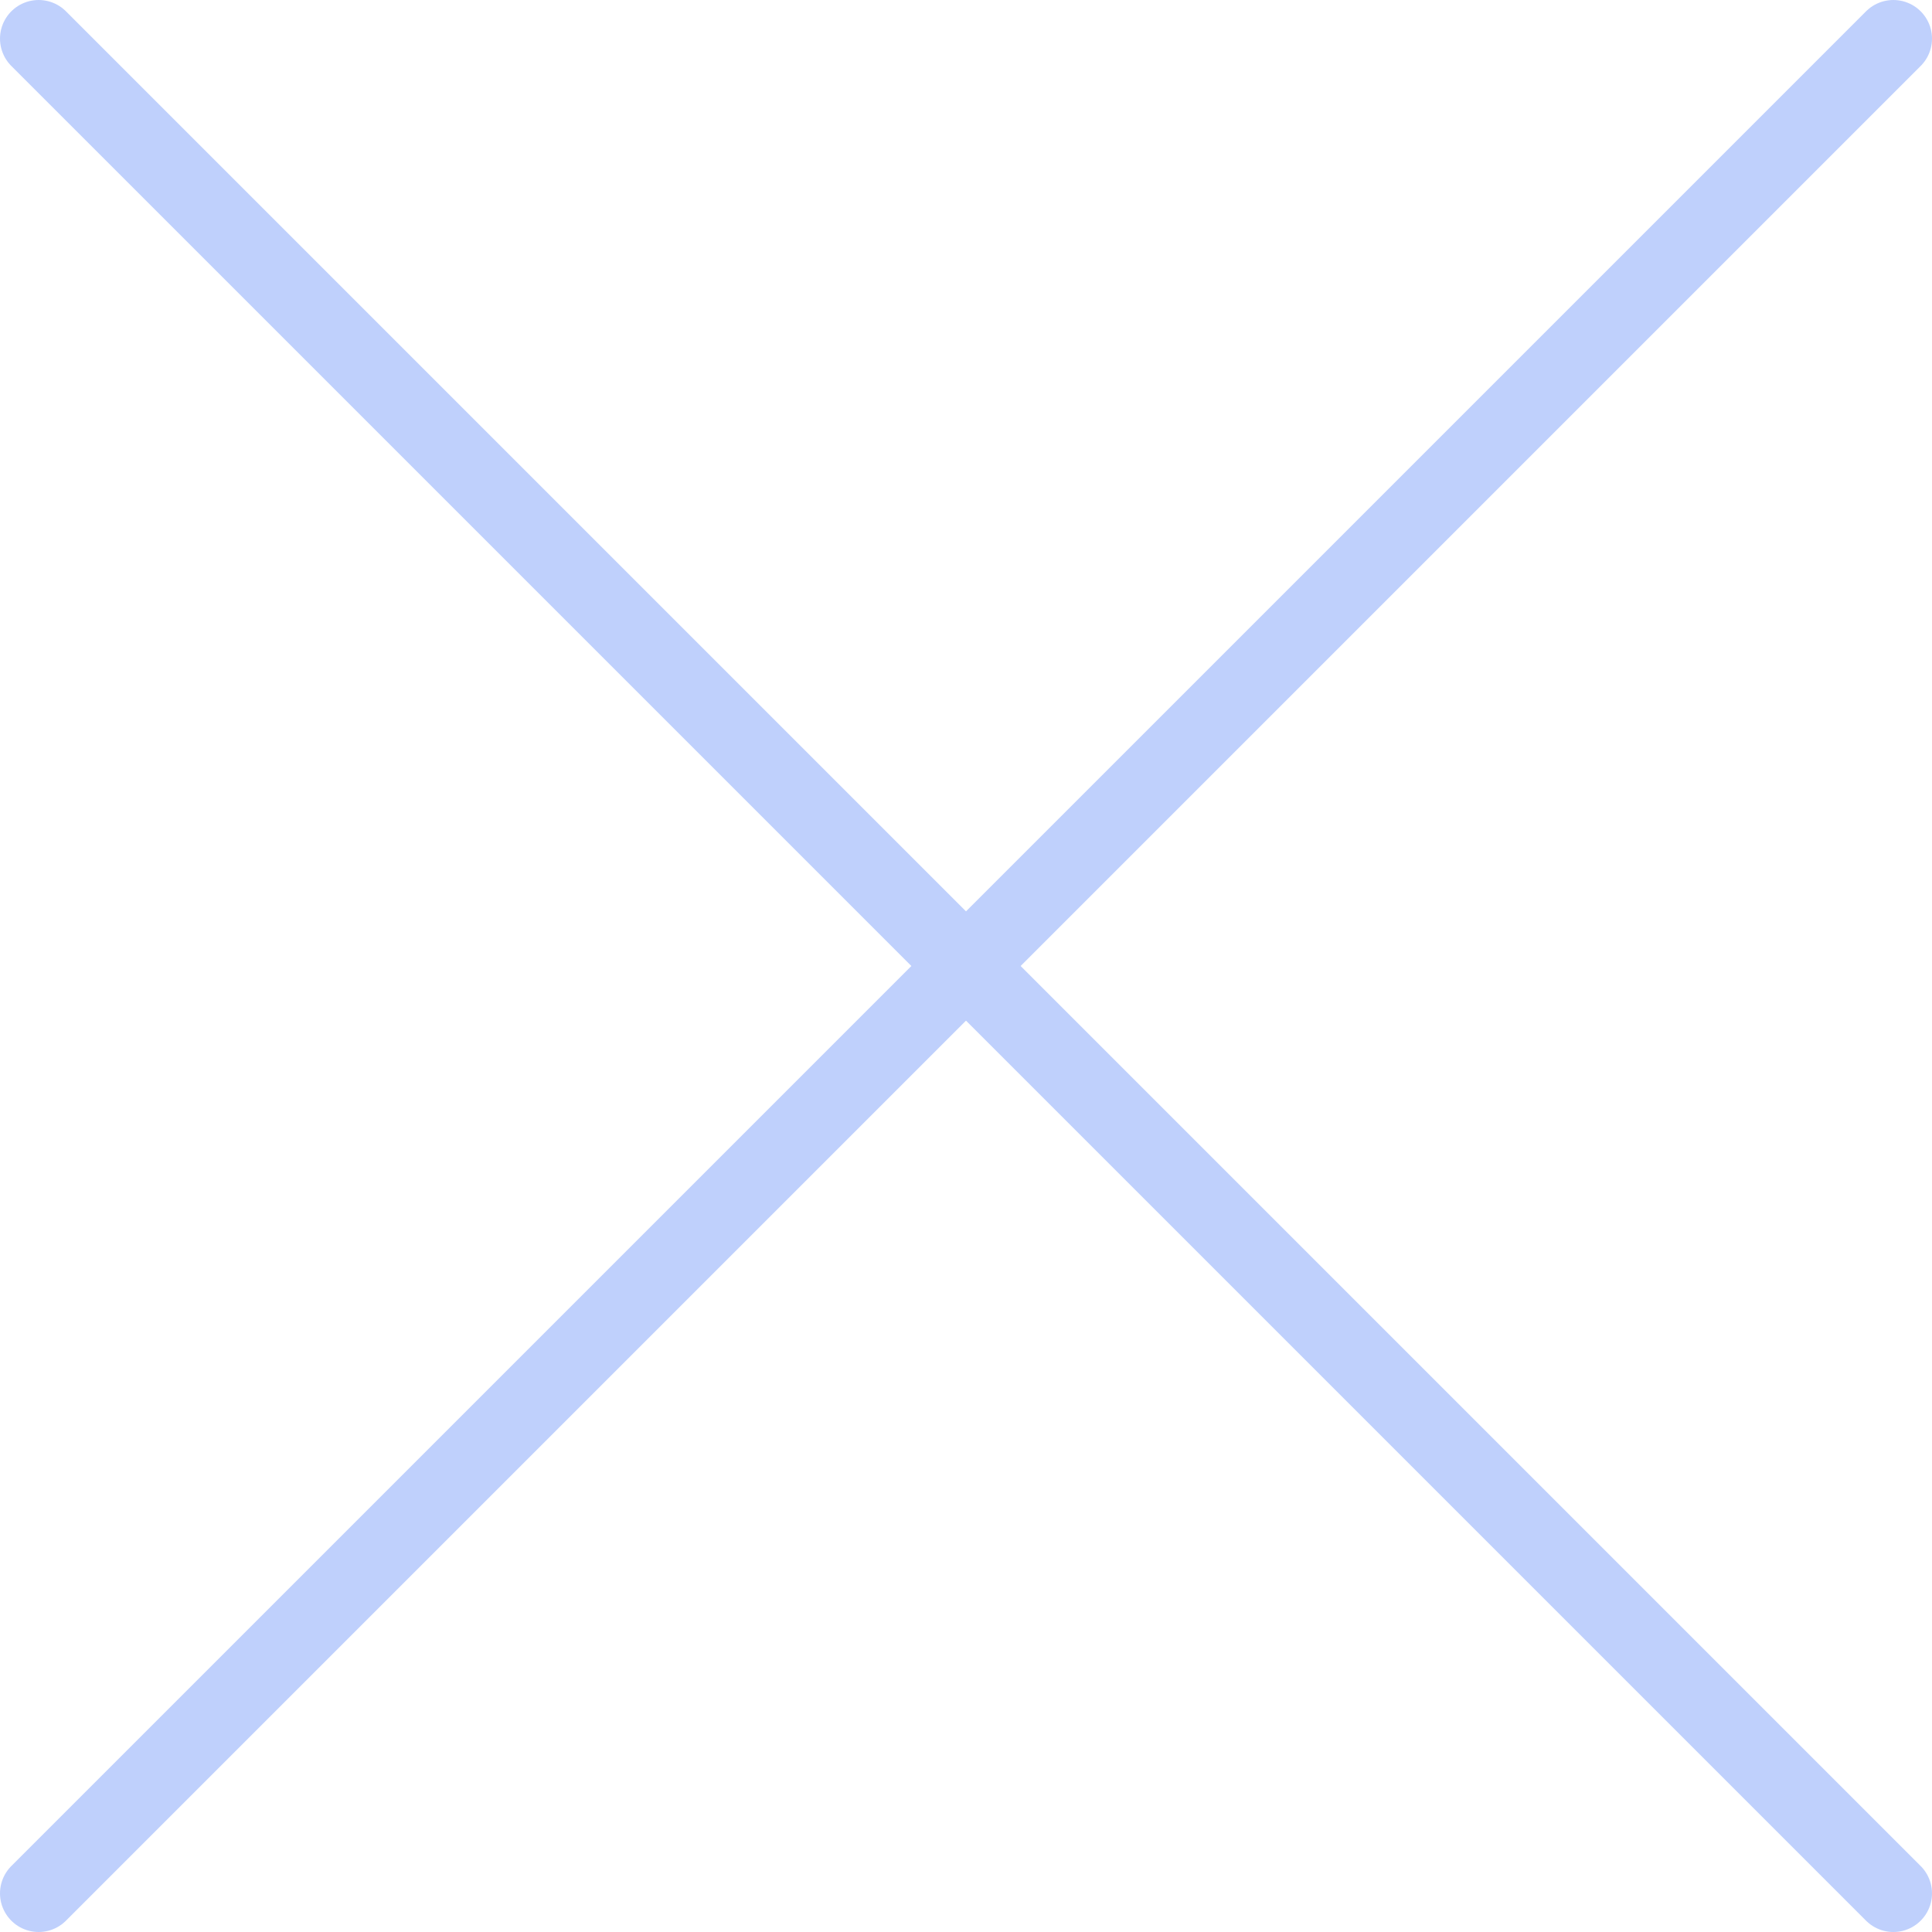
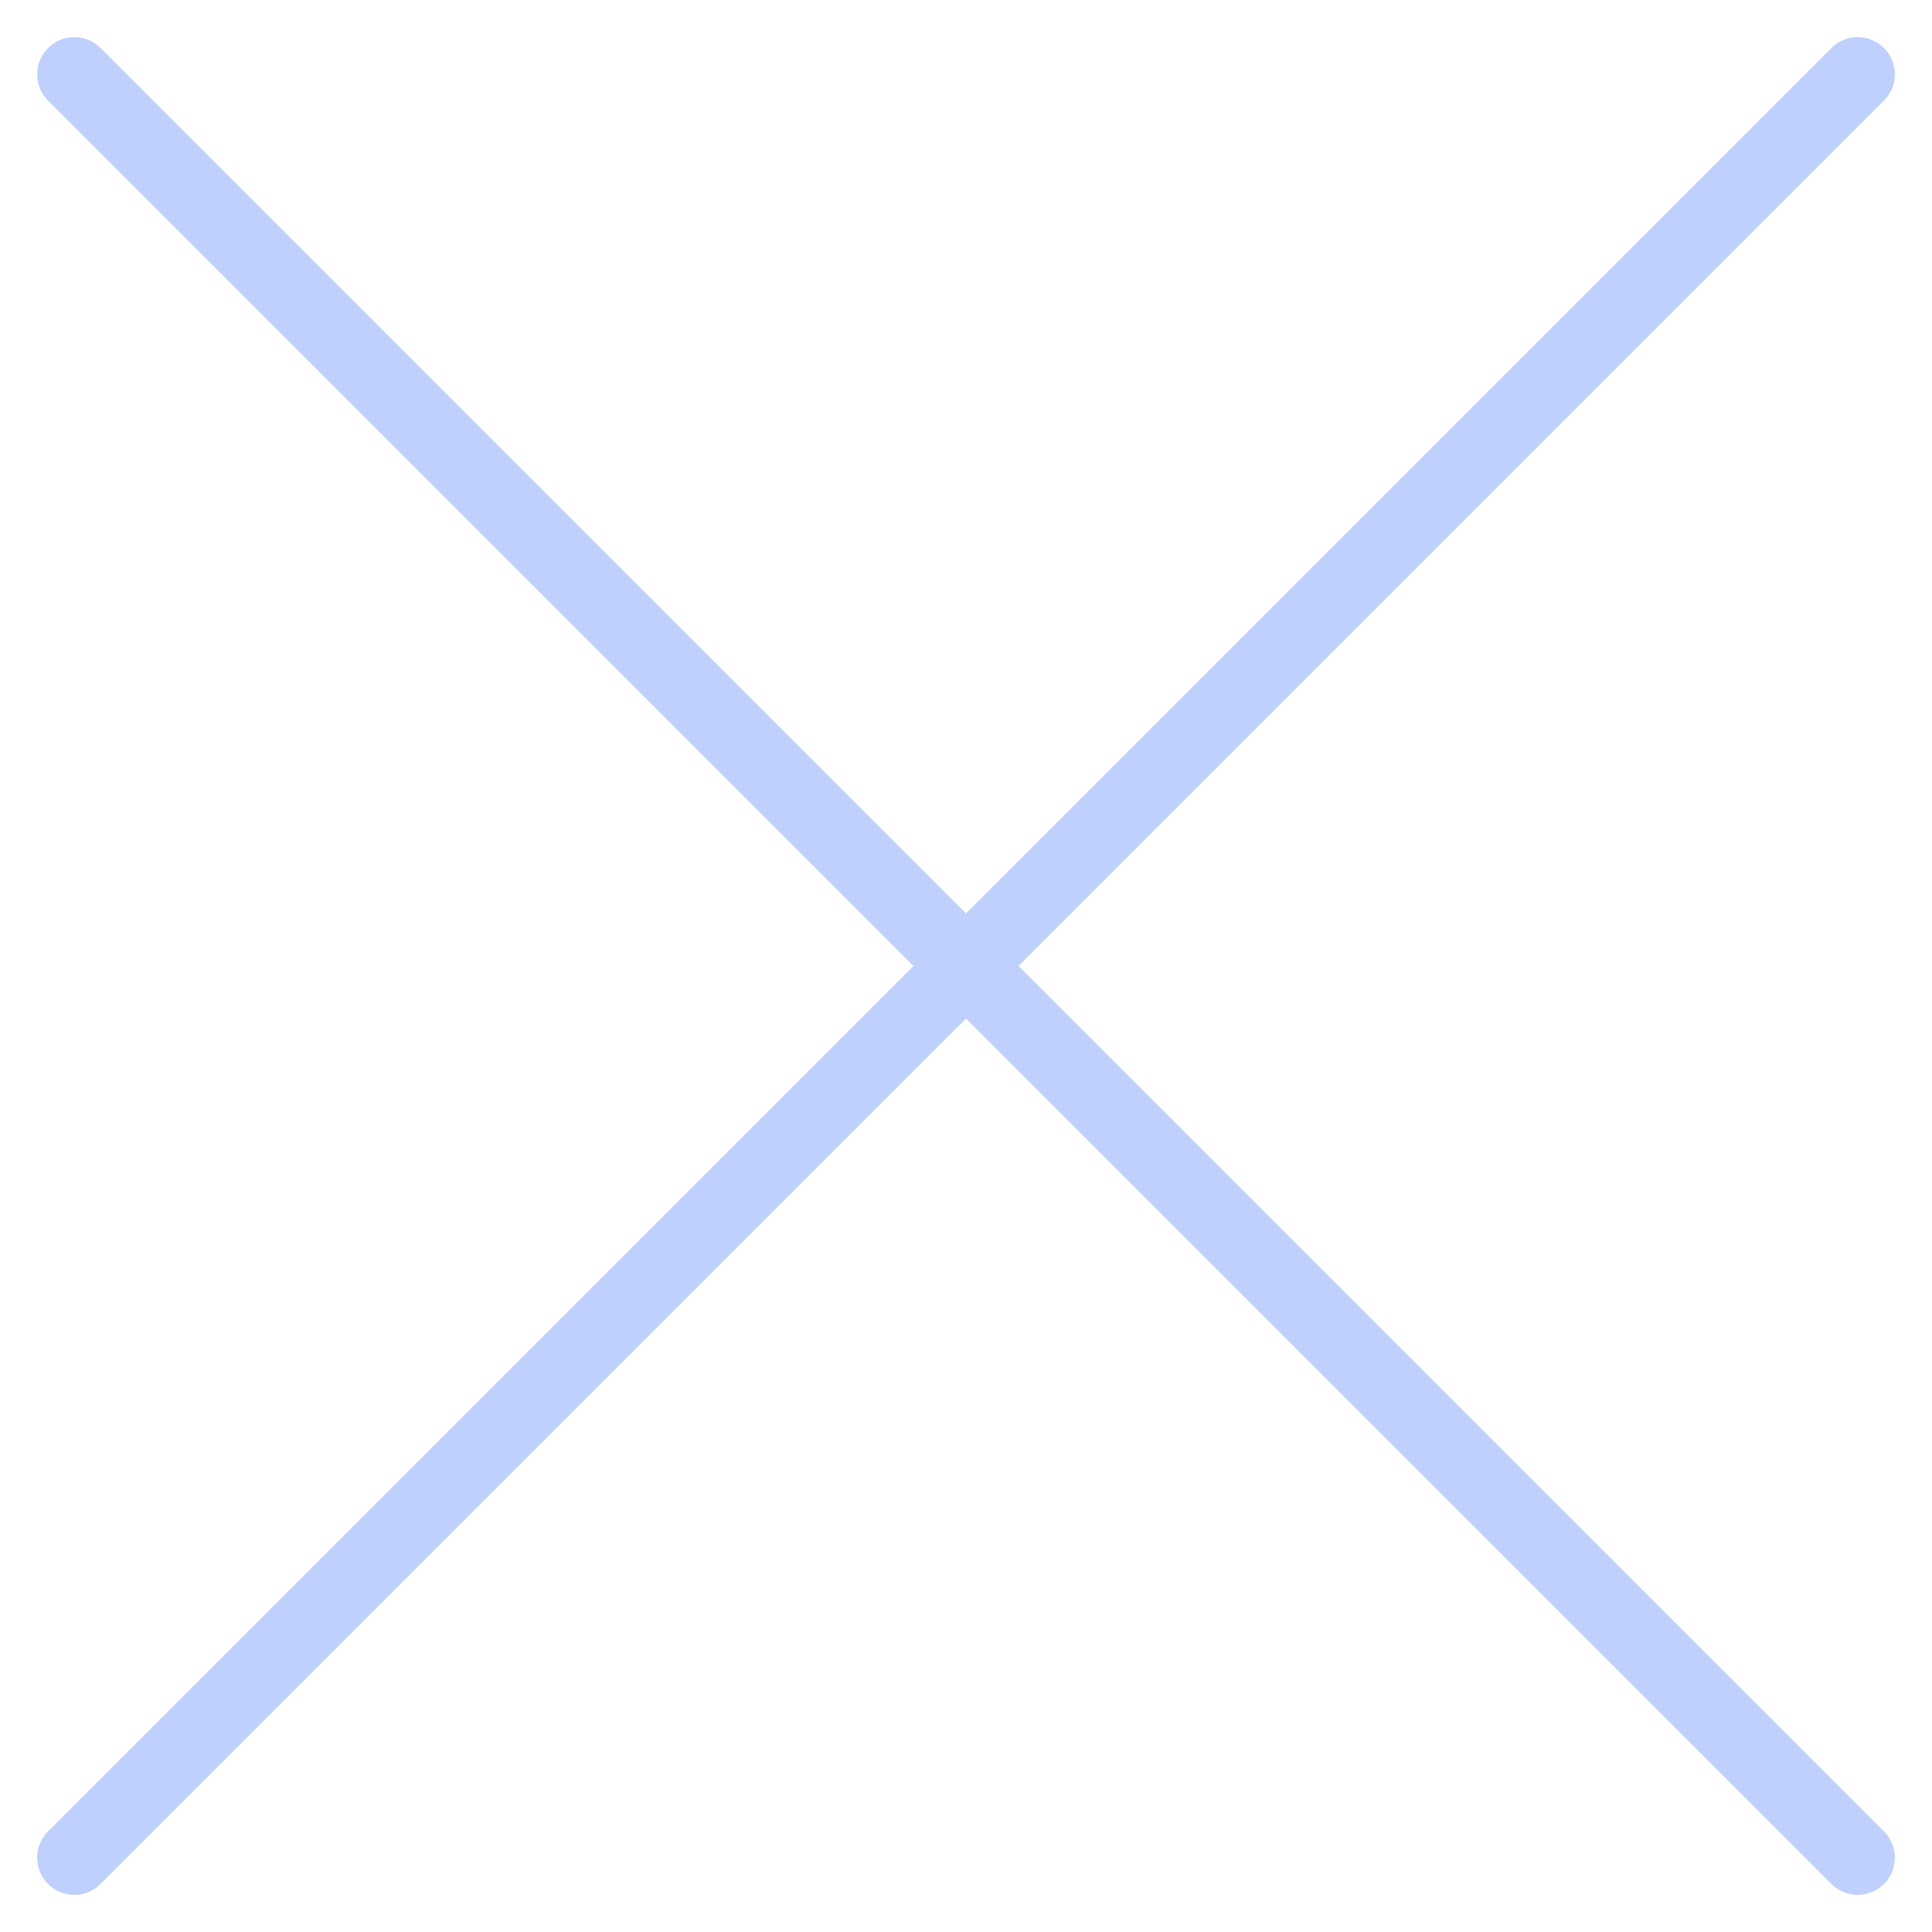
- <svg xmlns="http://www.w3.org/2000/svg" width="50" height="50" viewBox="0 0 50 50" fill="none">
-   <path d="M1 49L49 1" stroke="#BFD0FC" stroke-width="2" stroke-linecap="round" stroke-linejoin="round" />
-   <path d="M49 49L1 1" stroke="#BFD0FC" stroke-width="2" stroke-linecap="round" stroke-linejoin="round" />
+ <svg xmlns="http://www.w3.org/2000/svg" width="26" height="26" viewBox="0 0 26 26" fill="none">
+   <path d="M1 25L25 1" stroke="#BFD0FC" stroke-linecap="round" stroke-linejoin="round" />
+   <path d="M25 25L1 1" stroke="#BFD0FC" stroke-linecap="round" stroke-linejoin="round" />
</svg>
